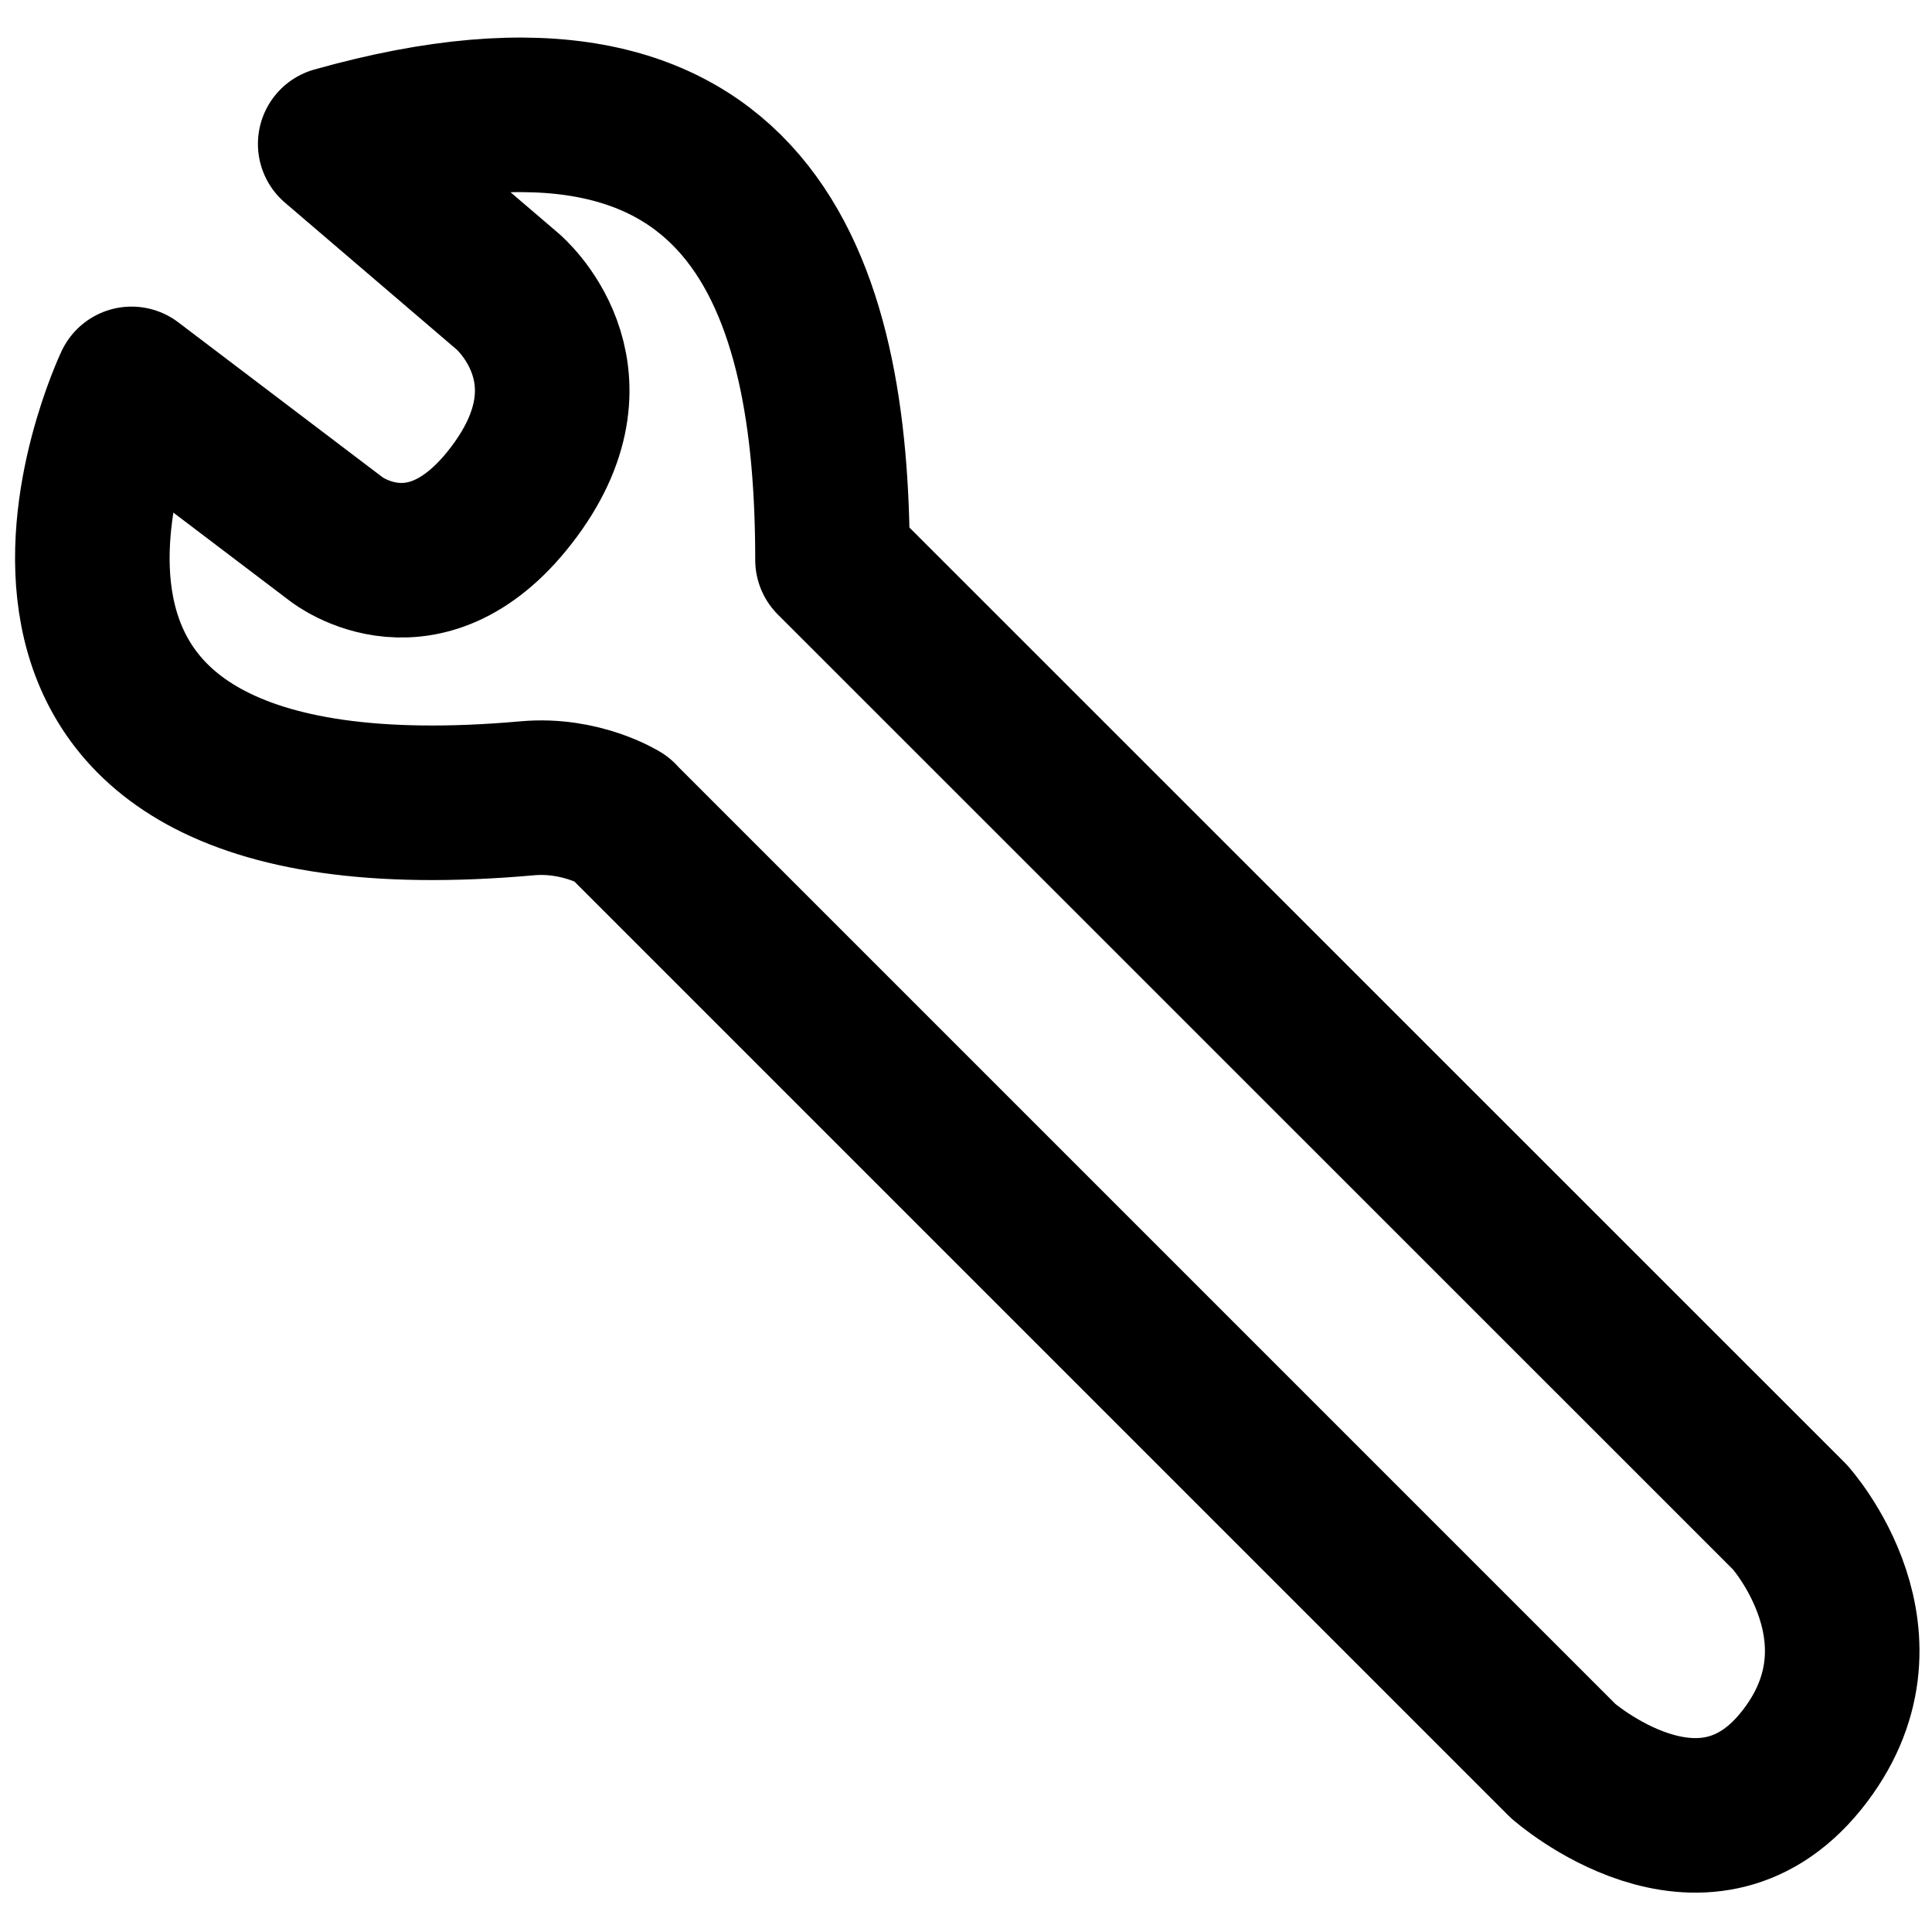
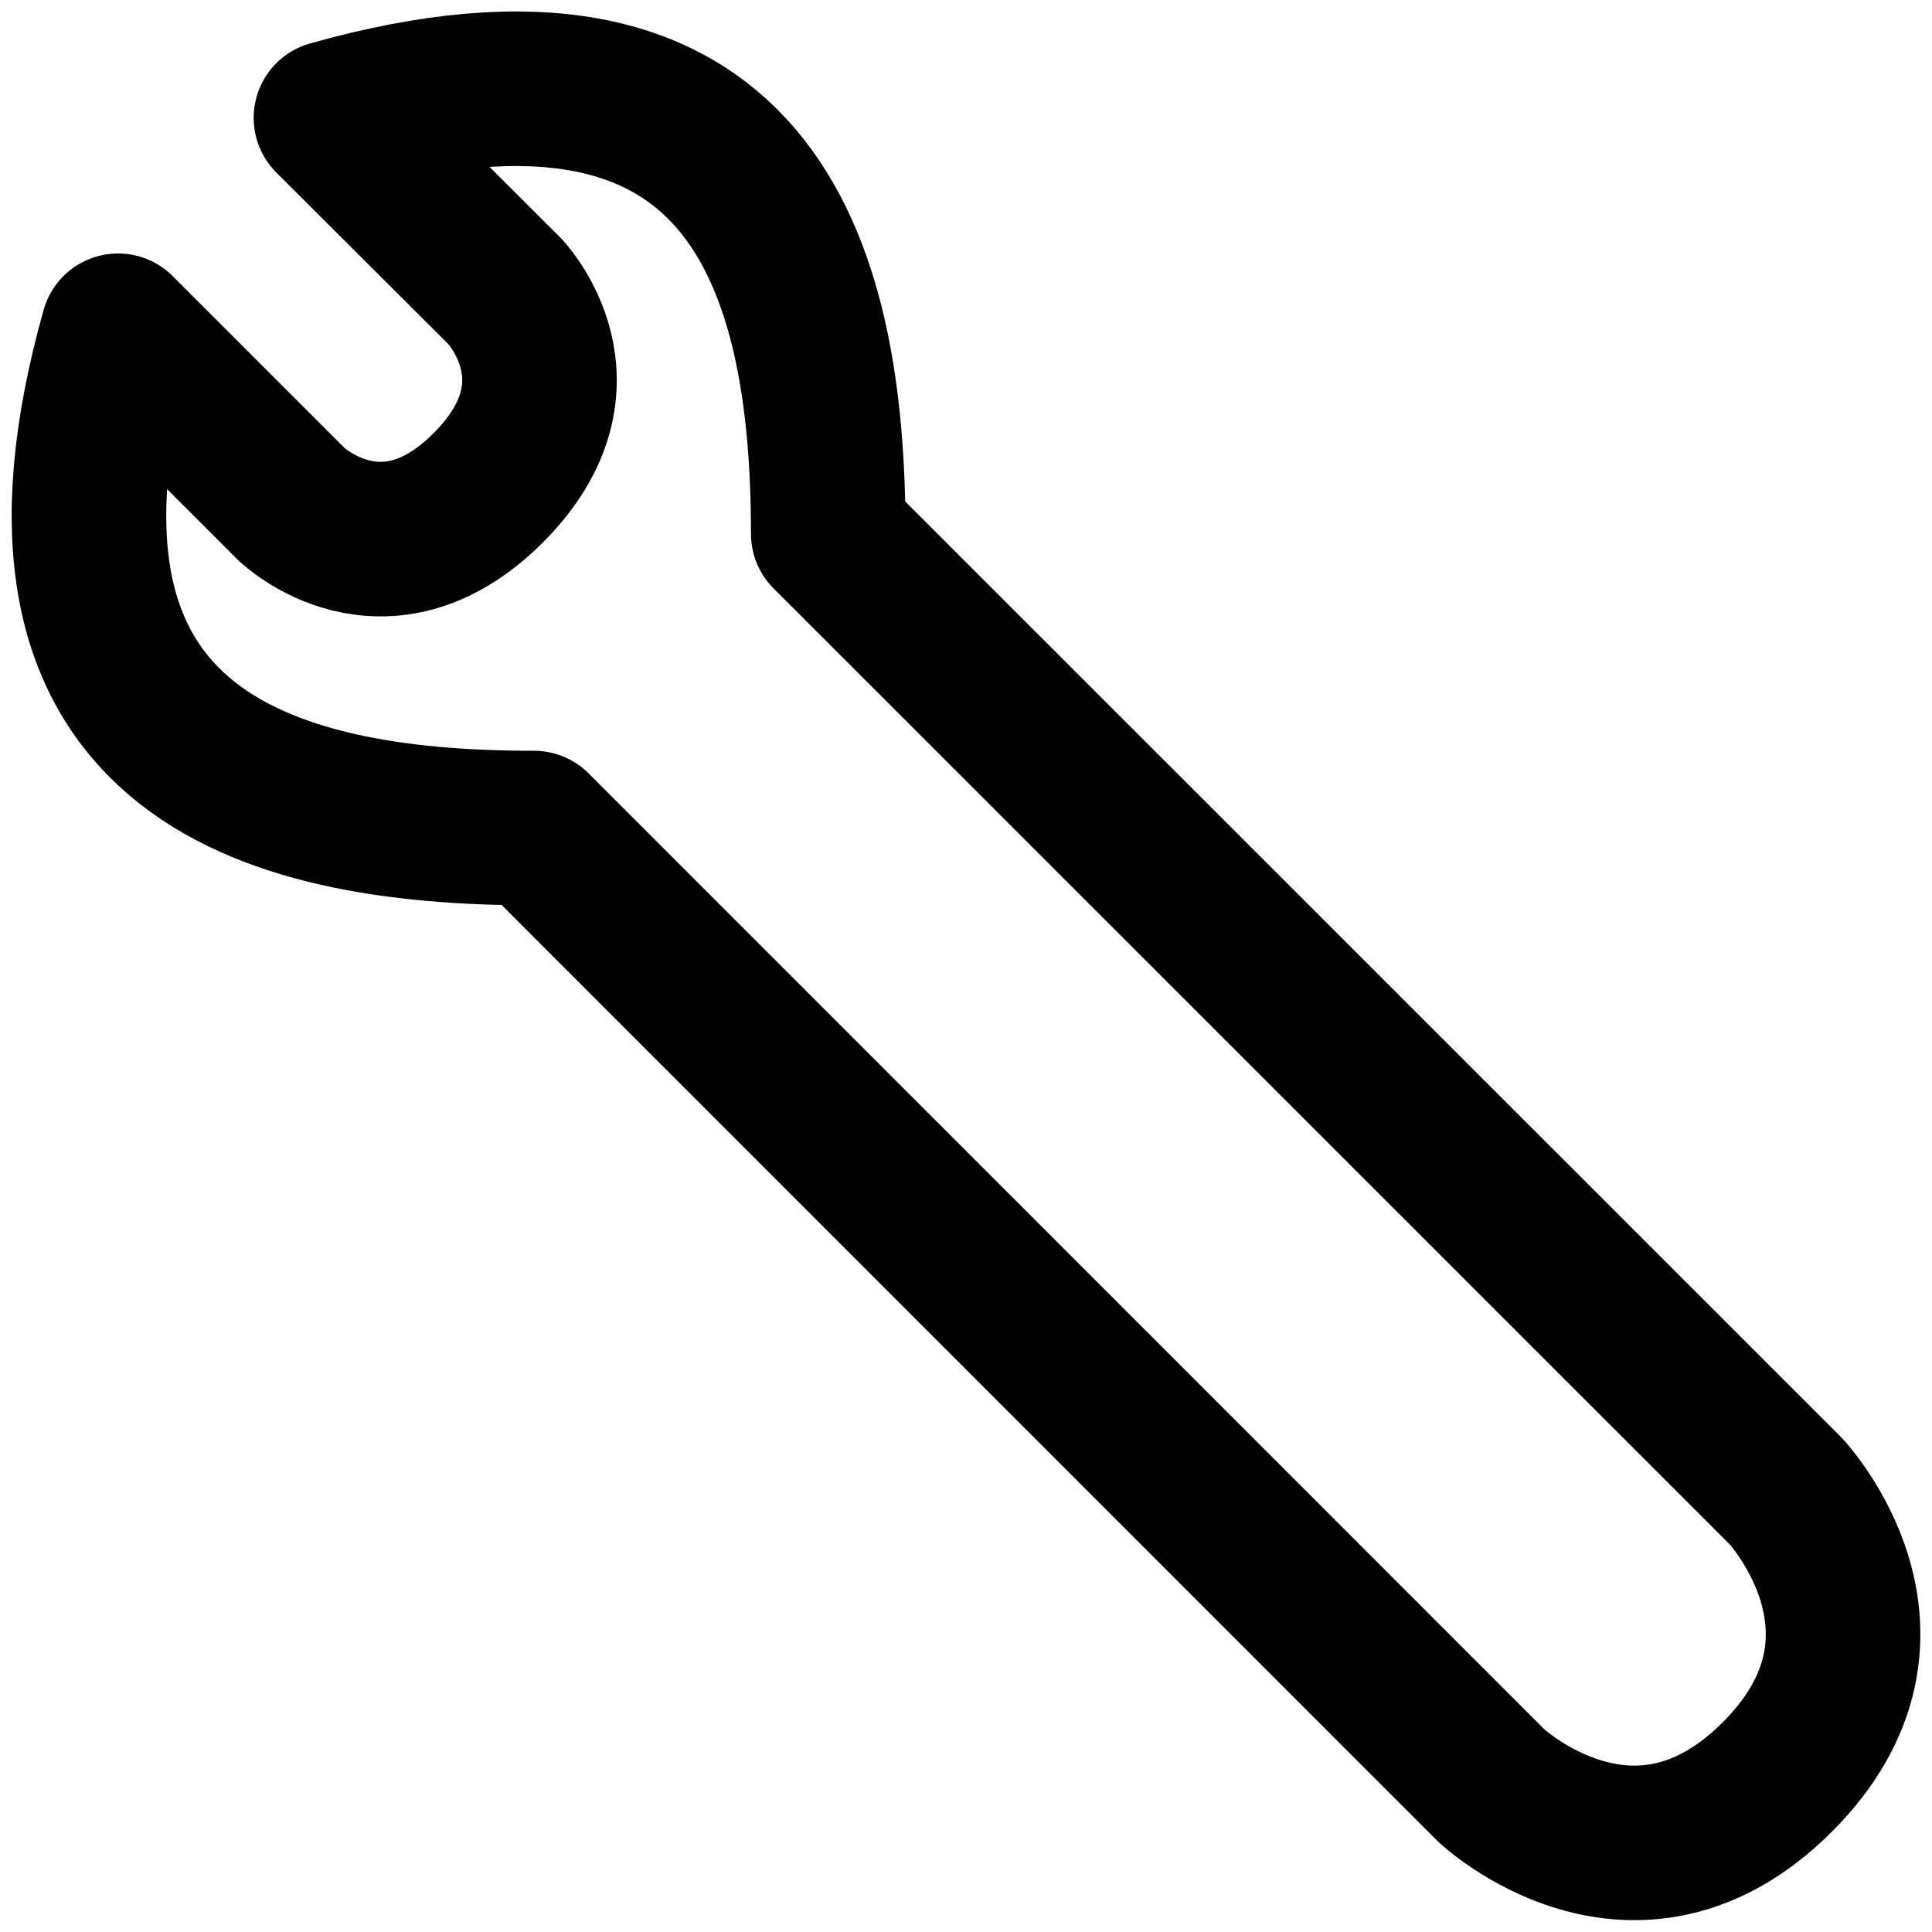
<svg xmlns="http://www.w3.org/2000/svg" version="1.1" viewBox="0 0 10 10" xml:space="preserve">
-   <path d="m3.212 4.236 4.879 4.879s0.719 0.633 1.231 0c0.511-0.633-0.057-1.262-0.057-1.262l-4.956-4.955c2.438e-4 -1.419-0.41-2.762-2.574-2.153l0.893 0.764s0.493 0.414 0.036 1.032c-0.457 0.618-0.923 0.25-0.923 0.25l-1.06-0.804s-1.156 2.43 2.048 2.145c0.278-0.025 0.483 0.103 0.483 0.103z" fill="none" stroke="#000" stroke-linecap="round" stroke-linejoin="round" stroke-width=".8" style="paint-order:stroke markers fill" />
+   <path d="m1.713 0.61c2.164-0.609 2.574 0.734 2.574 2.153l4.956 4.955s0.696 0.741-0.044 1.48c-0.74 0.74-1.48 0.044-1.48 0.044l-4.955-4.956c-1.419 2.438e-4 -2.762-0.41-2.153-2.574l0.899 0.899s0.475 0.456 1.017-0.086c0.542-0.542 0.086-1.017 0.086-1.017z" fill="none" stroke="#000" stroke-linecap="round" stroke-linejoin="round" stroke-width=".8" style="paint-order:stroke markers fill" />
</svg>
